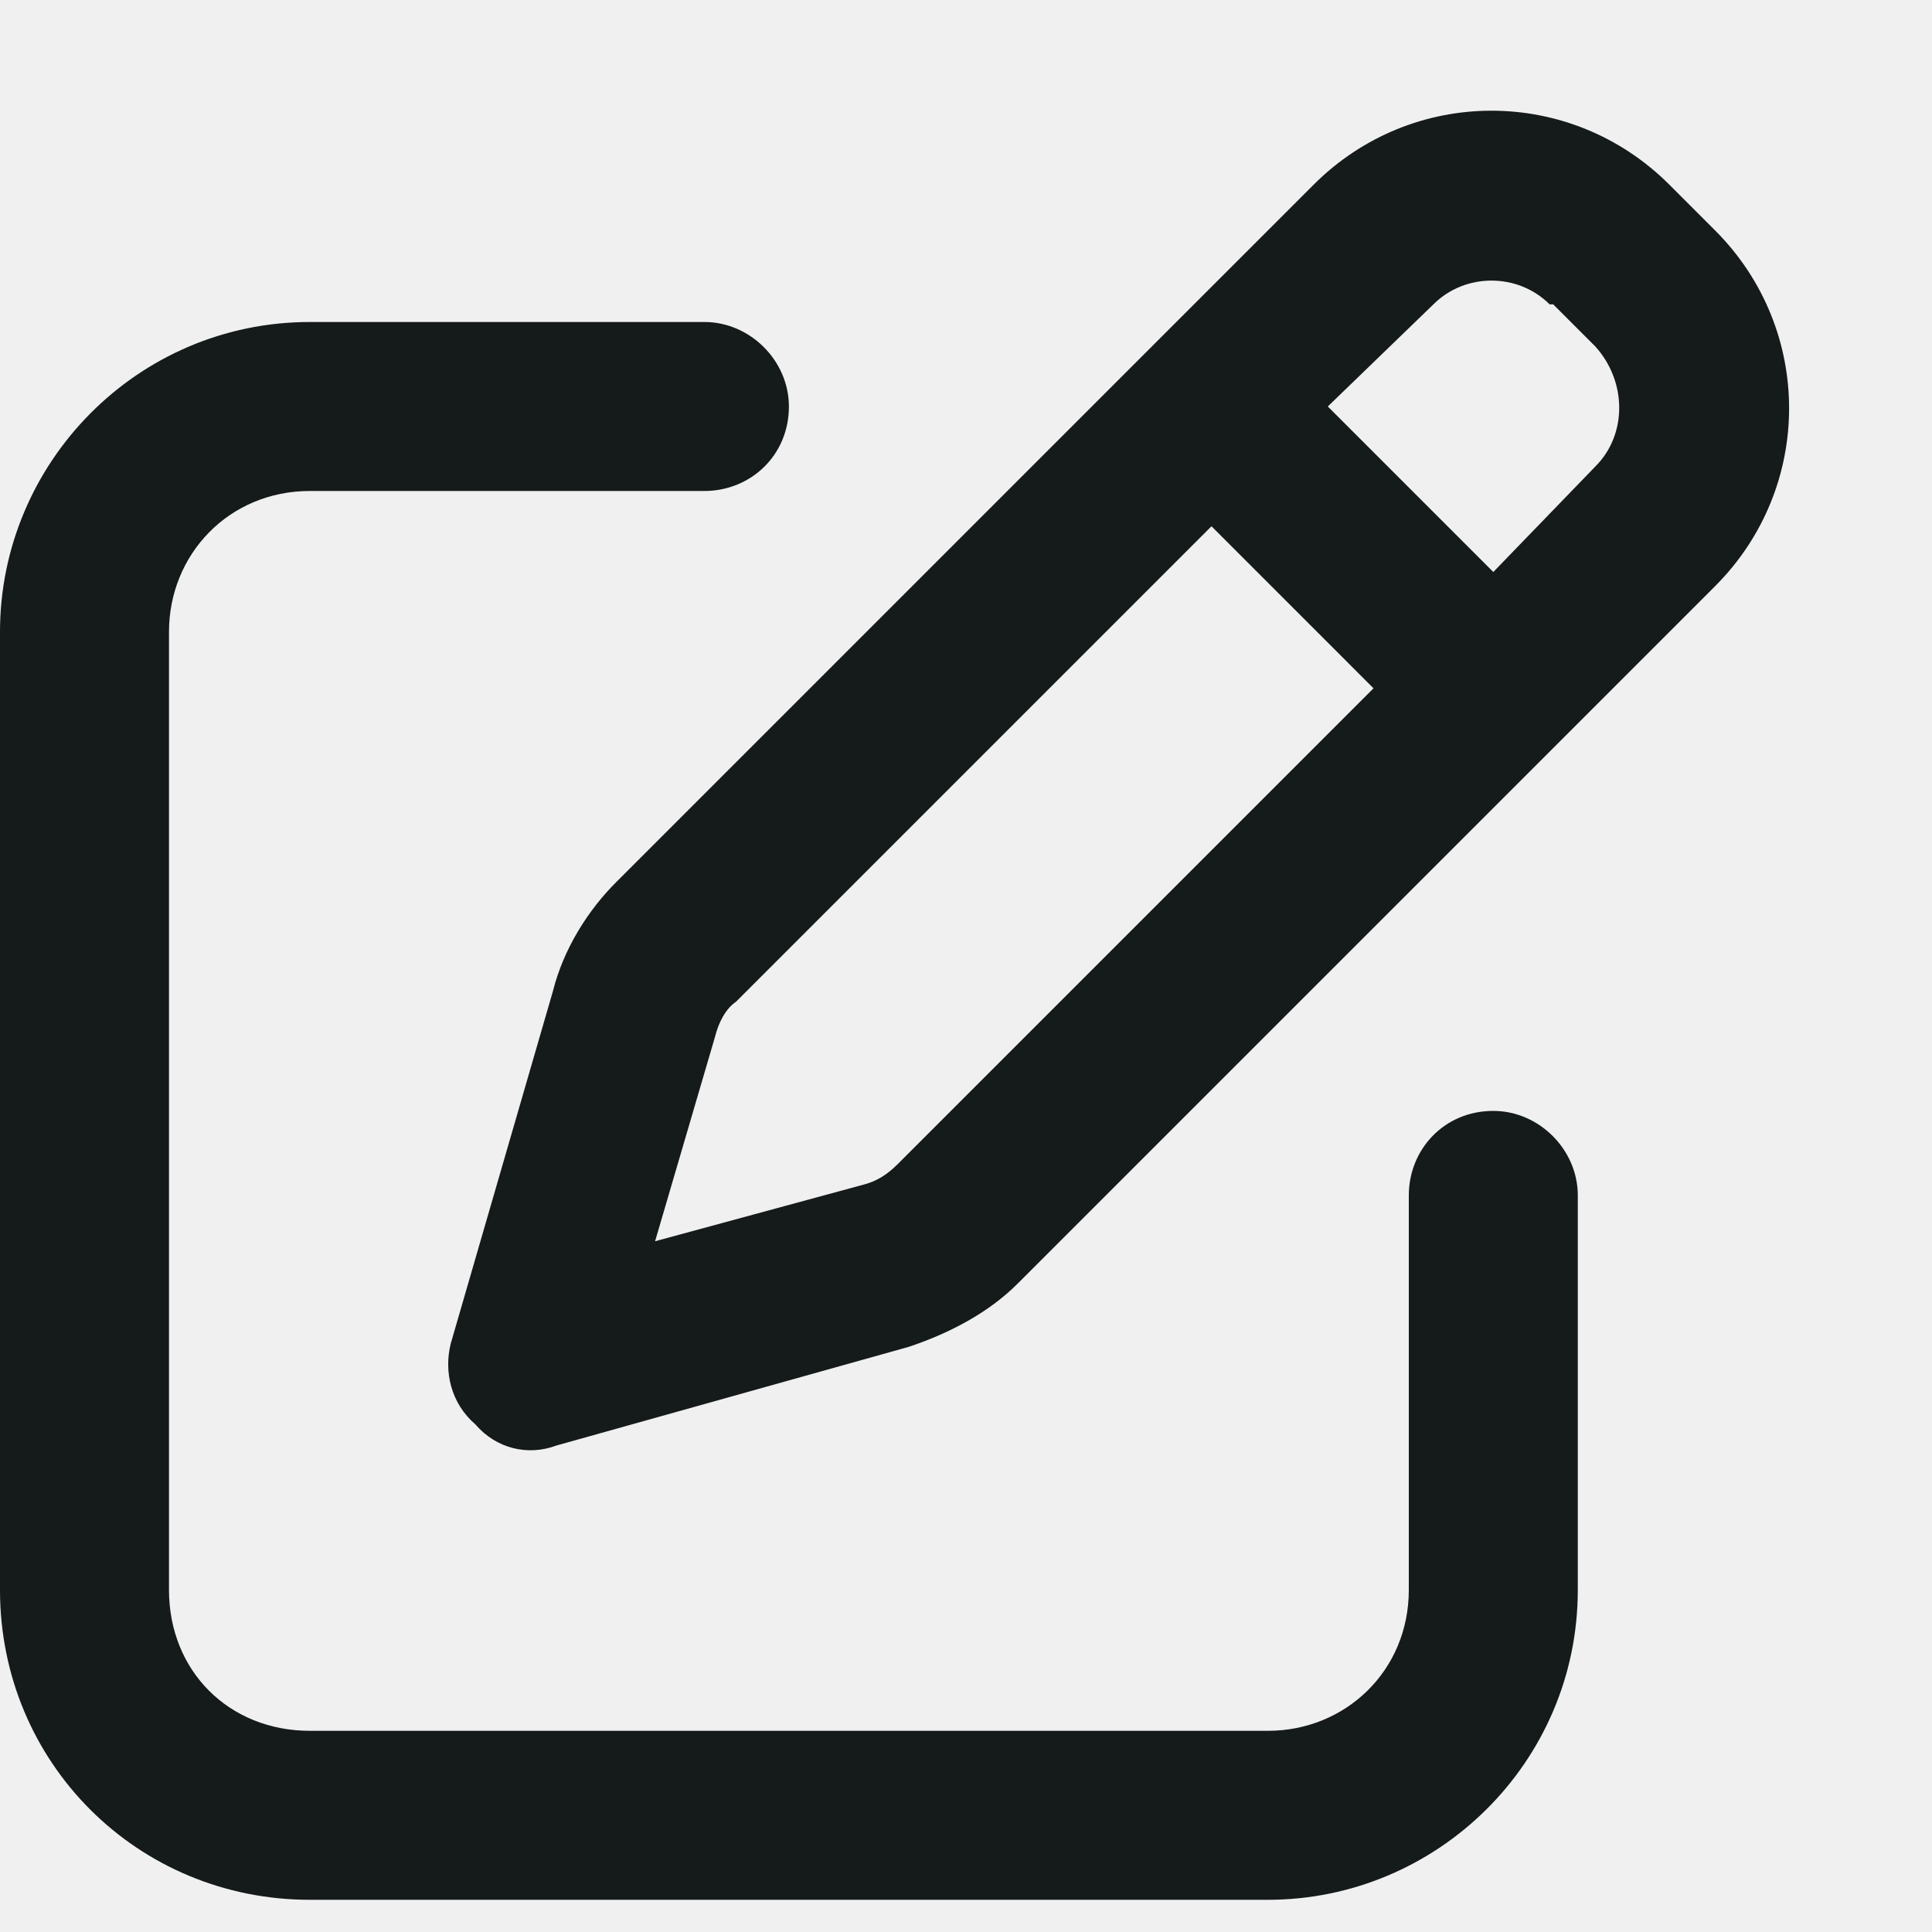
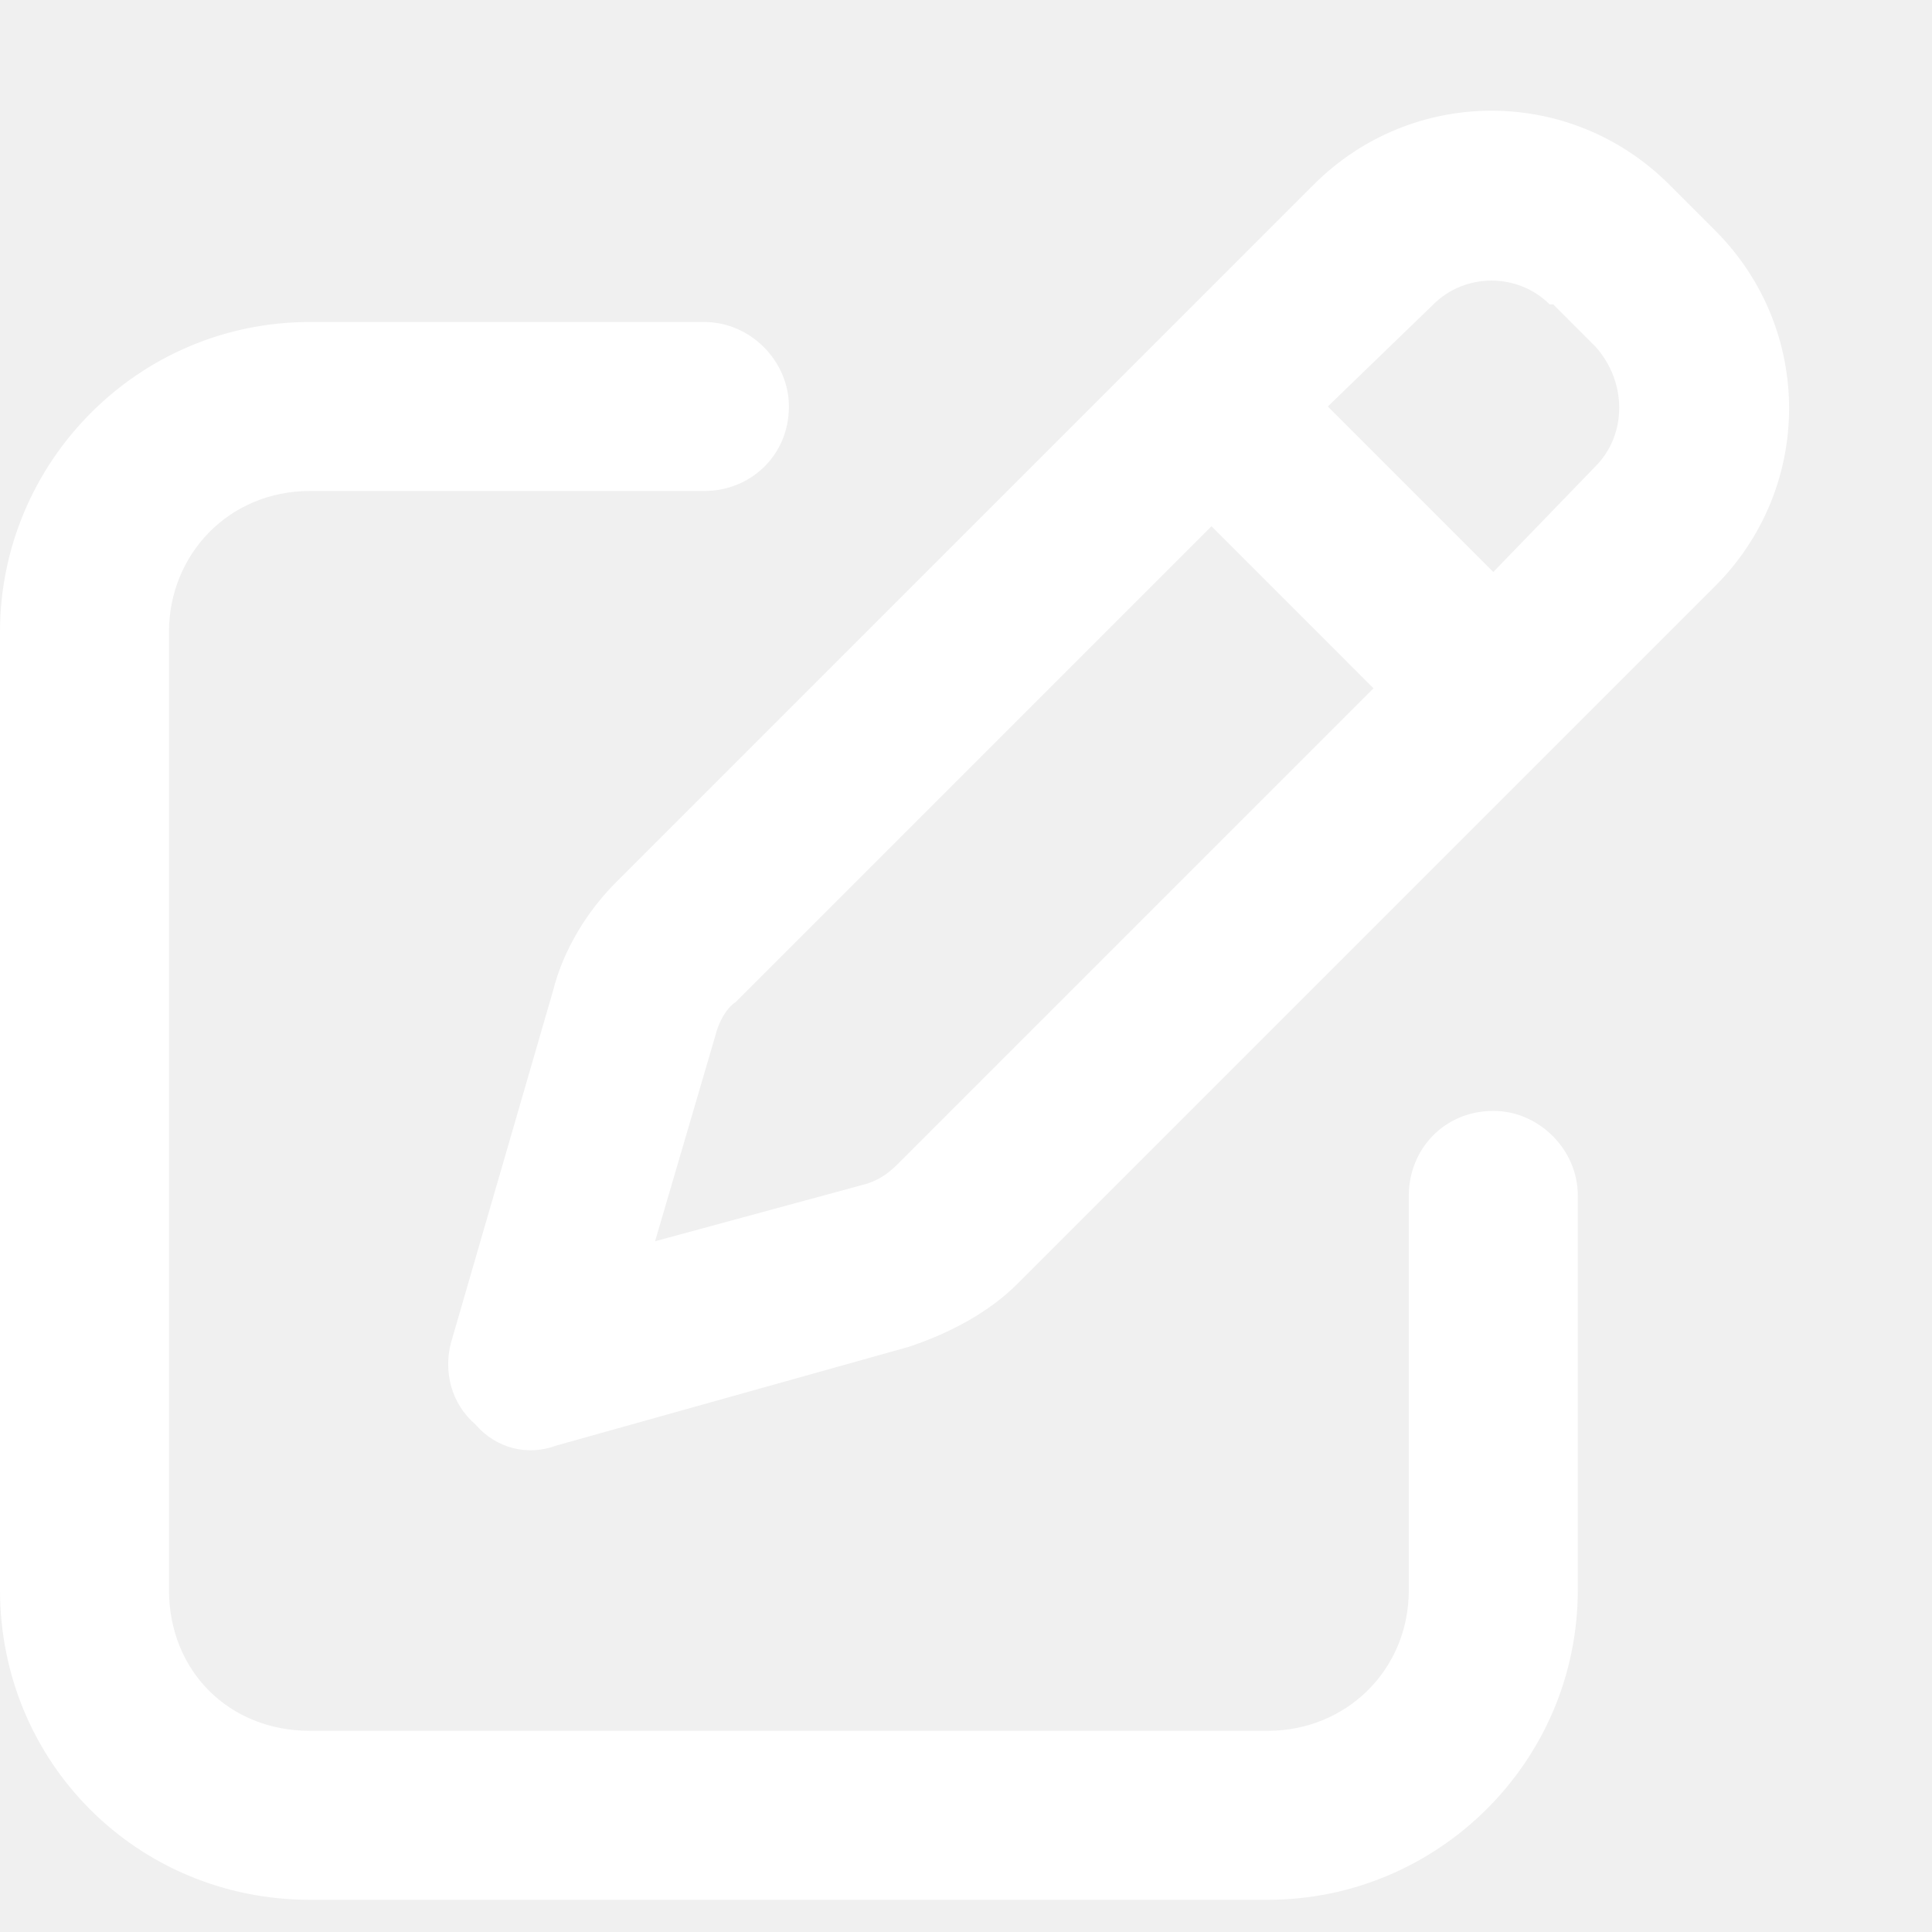
- <svg xmlns="http://www.w3.org/2000/svg" width="15" height="15" viewBox="0 0 15 15" fill="#151A1A">
-   <path d="M12.059 2.363H12.031C11.785 2.117 11.375 2.117 11.129 2.363L10.309 3.156L11.594 4.441L12.387 3.621C12.633 3.375 12.633 2.965 12.387 2.691L12.059 2.363ZM5.715 7.777C5.633 7.832 5.578 7.941 5.551 8.051L5.086 9.637L6.699 9.199C6.809 9.172 6.891 9.117 6.973 9.035L10.664 5.344L9.406 4.086L5.715 7.777ZM10.199 1.434C10.965 0.668 12.195 0.668 12.961 1.434L13.316 1.789C14.082 2.555 14.082 3.785 13.316 4.551L7.902 9.965C7.684 10.184 7.383 10.348 7.055 10.457L4.32 11.223C4.102 11.305 3.855 11.25 3.691 11.059C3.5 10.895 3.445 10.648 3.5 10.43L4.293 7.695C4.375 7.367 4.566 7.066 4.785 6.848L10.199 1.434ZM2.406 2.5H5.469C5.824 2.5 6.125 2.801 6.125 3.156C6.125 3.539 5.824 3.812 5.469 3.812H2.406C1.777 3.812 1.312 4.305 1.312 4.906V12.344C1.312 12.973 1.777 13.438 2.406 13.438H9.844C10.445 13.438 10.938 12.973 10.938 12.344V9.281C10.938 8.926 11.211 8.625 11.594 8.625C11.949 8.625 12.25 8.926 12.25 9.281V12.344C12.25 13.684 11.156 14.75 9.844 14.75H2.406C1.066 14.75 0 13.684 0 12.344V4.906C0 3.594 1.066 2.5 2.406 2.5Z" fill="#151A1A" />
+ <svg xmlns="http://www.w3.org/2000/svg" width="15" height="15" viewBox="0 0 15 15" fill="none">
+   <path d="M12.059 2.363H12.031C11.785 2.117 11.375 2.117 11.129 2.363L10.309 3.156L11.594 4.441L12.387 3.621C12.633 3.375 12.633 2.965 12.387 2.691L12.059 2.363ZM5.715 7.777C5.633 7.832 5.578 7.941 5.551 8.051L5.086 9.637L6.699 9.199C6.809 9.172 6.891 9.117 6.973 9.035L10.664 5.344L9.406 4.086L5.715 7.777ZM10.199 1.434C10.965 0.668 12.195 0.668 12.961 1.434L13.316 1.789C14.082 2.555 14.082 3.785 13.316 4.551L7.902 9.965C7.684 10.184 7.383 10.348 7.055 10.457L4.32 11.223C4.102 11.305 3.855 11.25 3.691 11.059C3.5 10.895 3.445 10.648 3.5 10.43L4.293 7.695C4.375 7.367 4.566 7.066 4.785 6.848L10.199 1.434ZM2.406 2.5H5.469C5.824 2.5 6.125 2.801 6.125 3.156C6.125 3.539 5.824 3.812 5.469 3.812H2.406C1.777 3.812 1.312 4.305 1.312 4.906V12.344C1.312 12.973 1.777 13.438 2.406 13.438H9.844C10.445 13.438 10.938 12.973 10.938 12.344V9.281C10.938 8.926 11.211 8.625 11.594 8.625C11.949 8.625 12.25 8.926 12.25 9.281V12.344C12.25 13.684 11.156 14.75 9.844 14.75H2.406C1.066 14.75 0 13.684 0 12.344V4.906C0 3.594 1.066 2.5 2.406 2.5Z" fill="white" />
</svg>
